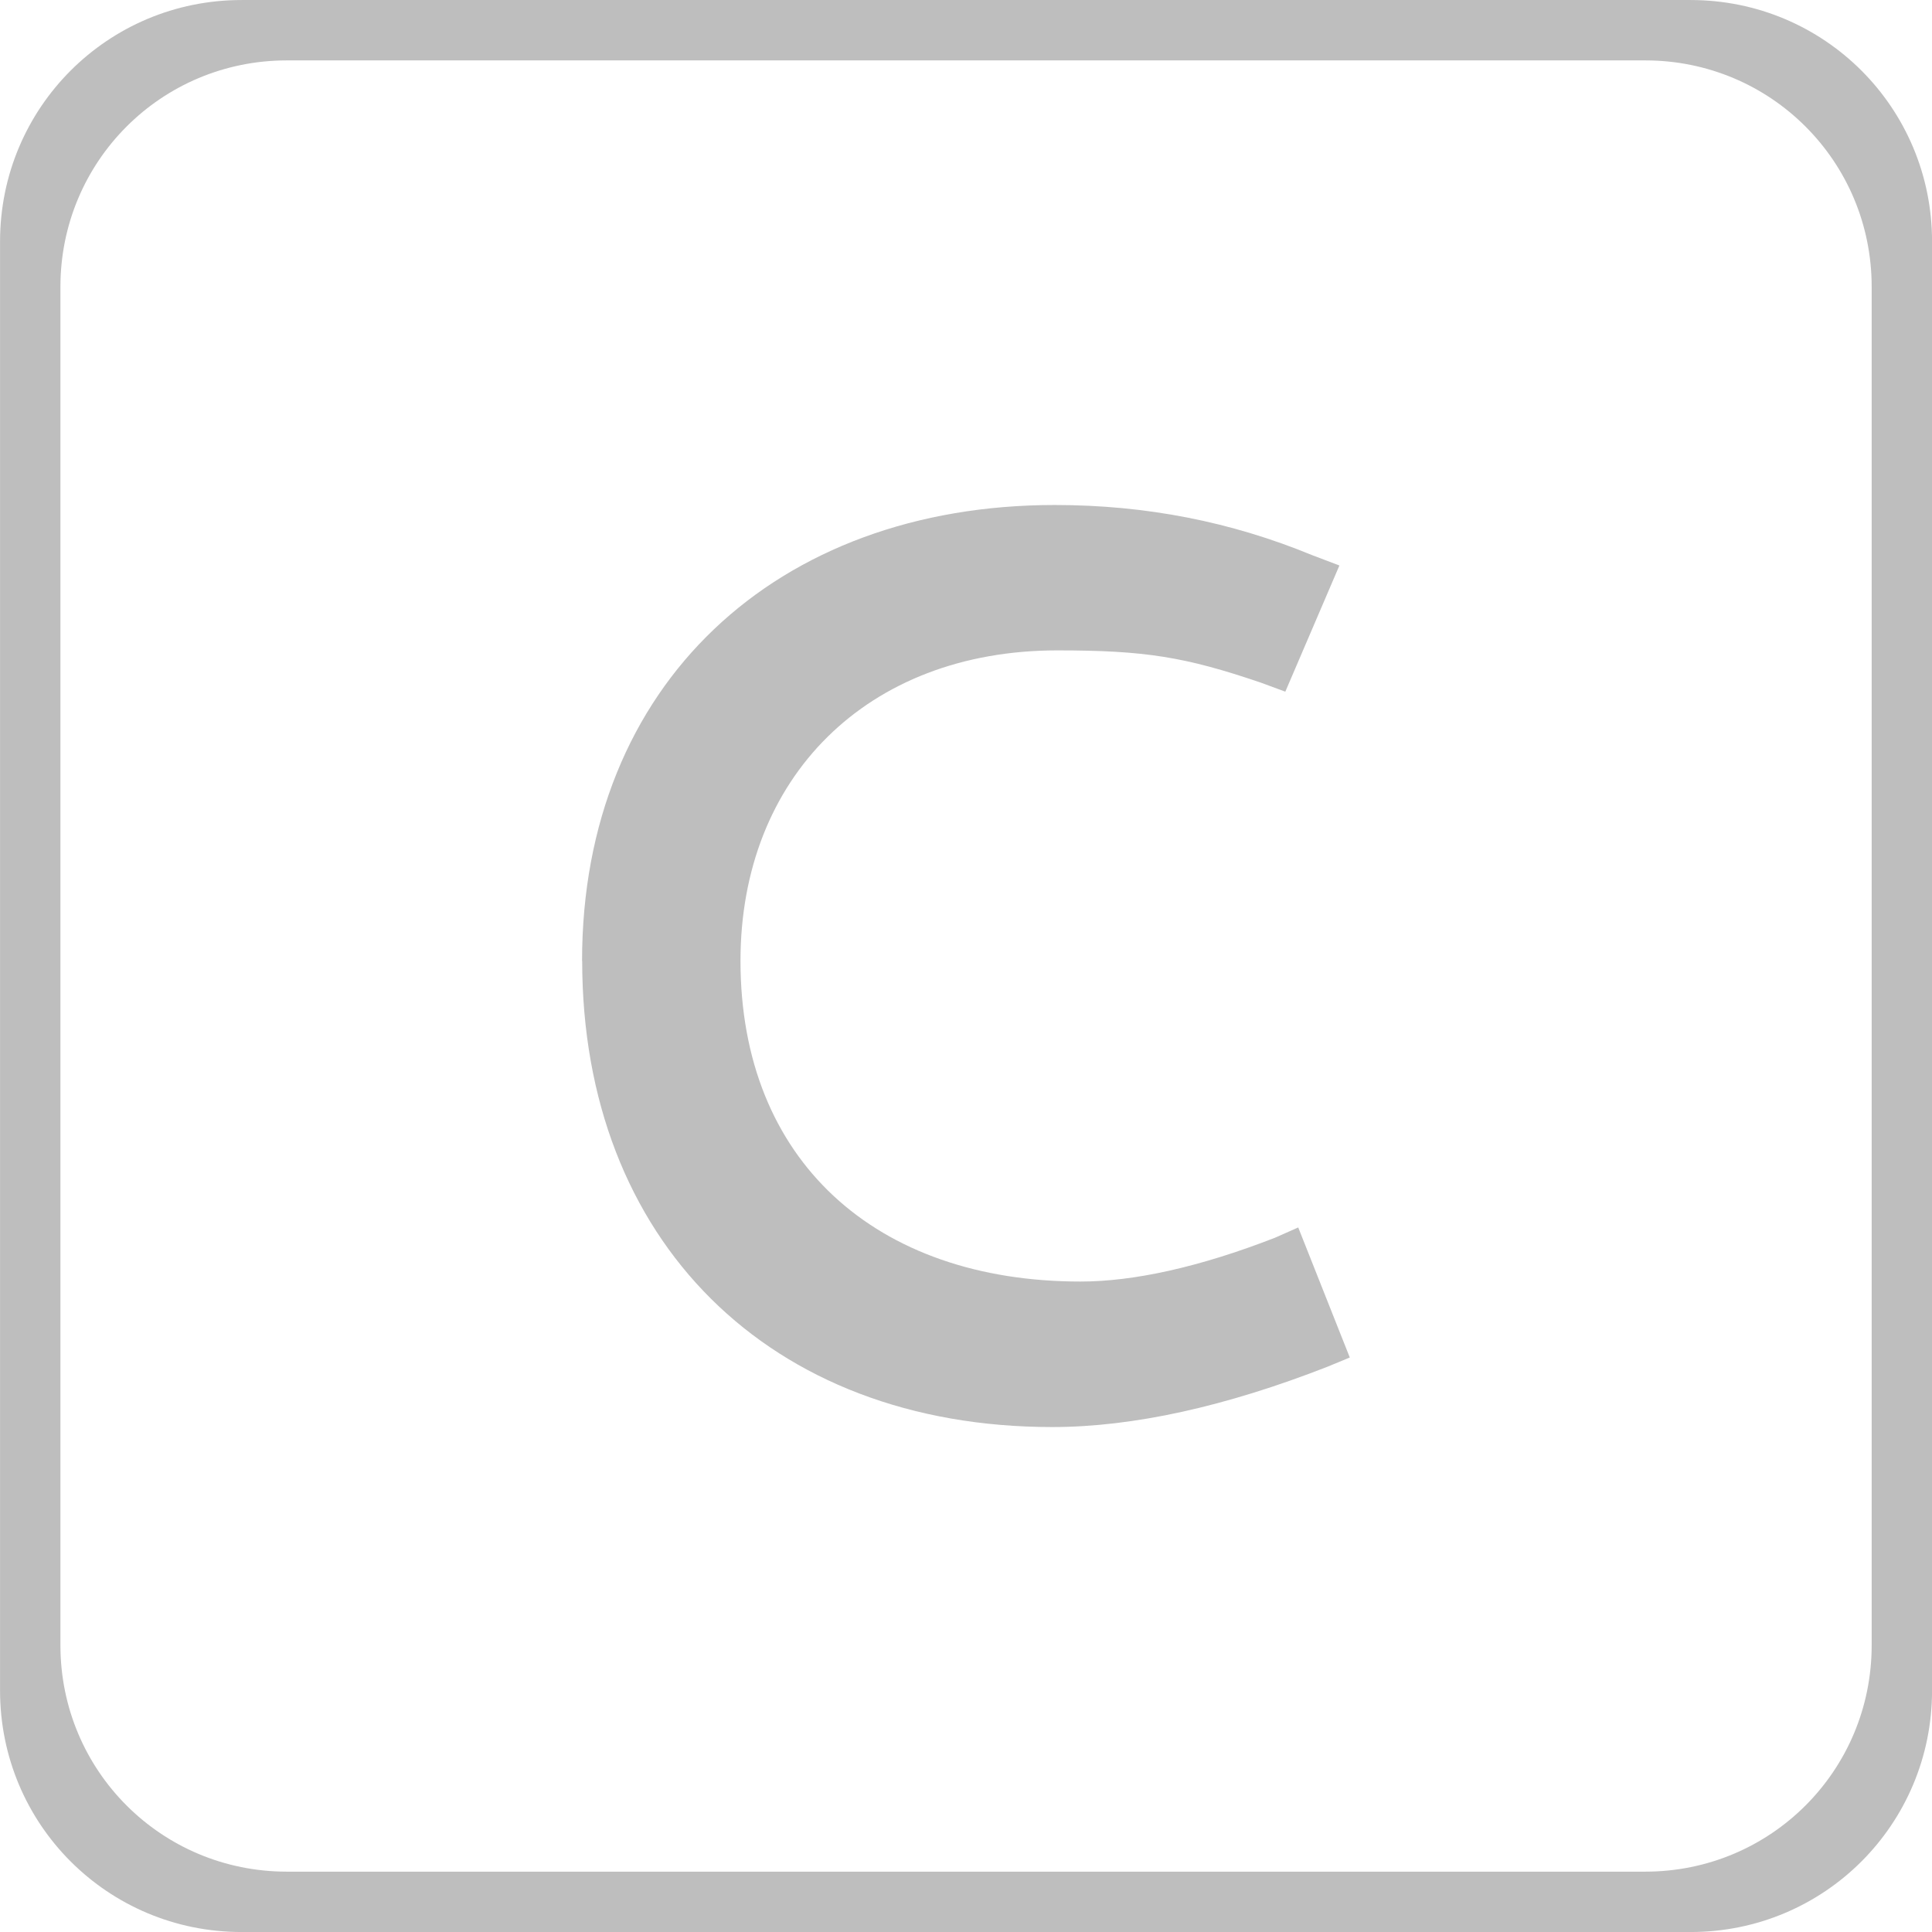
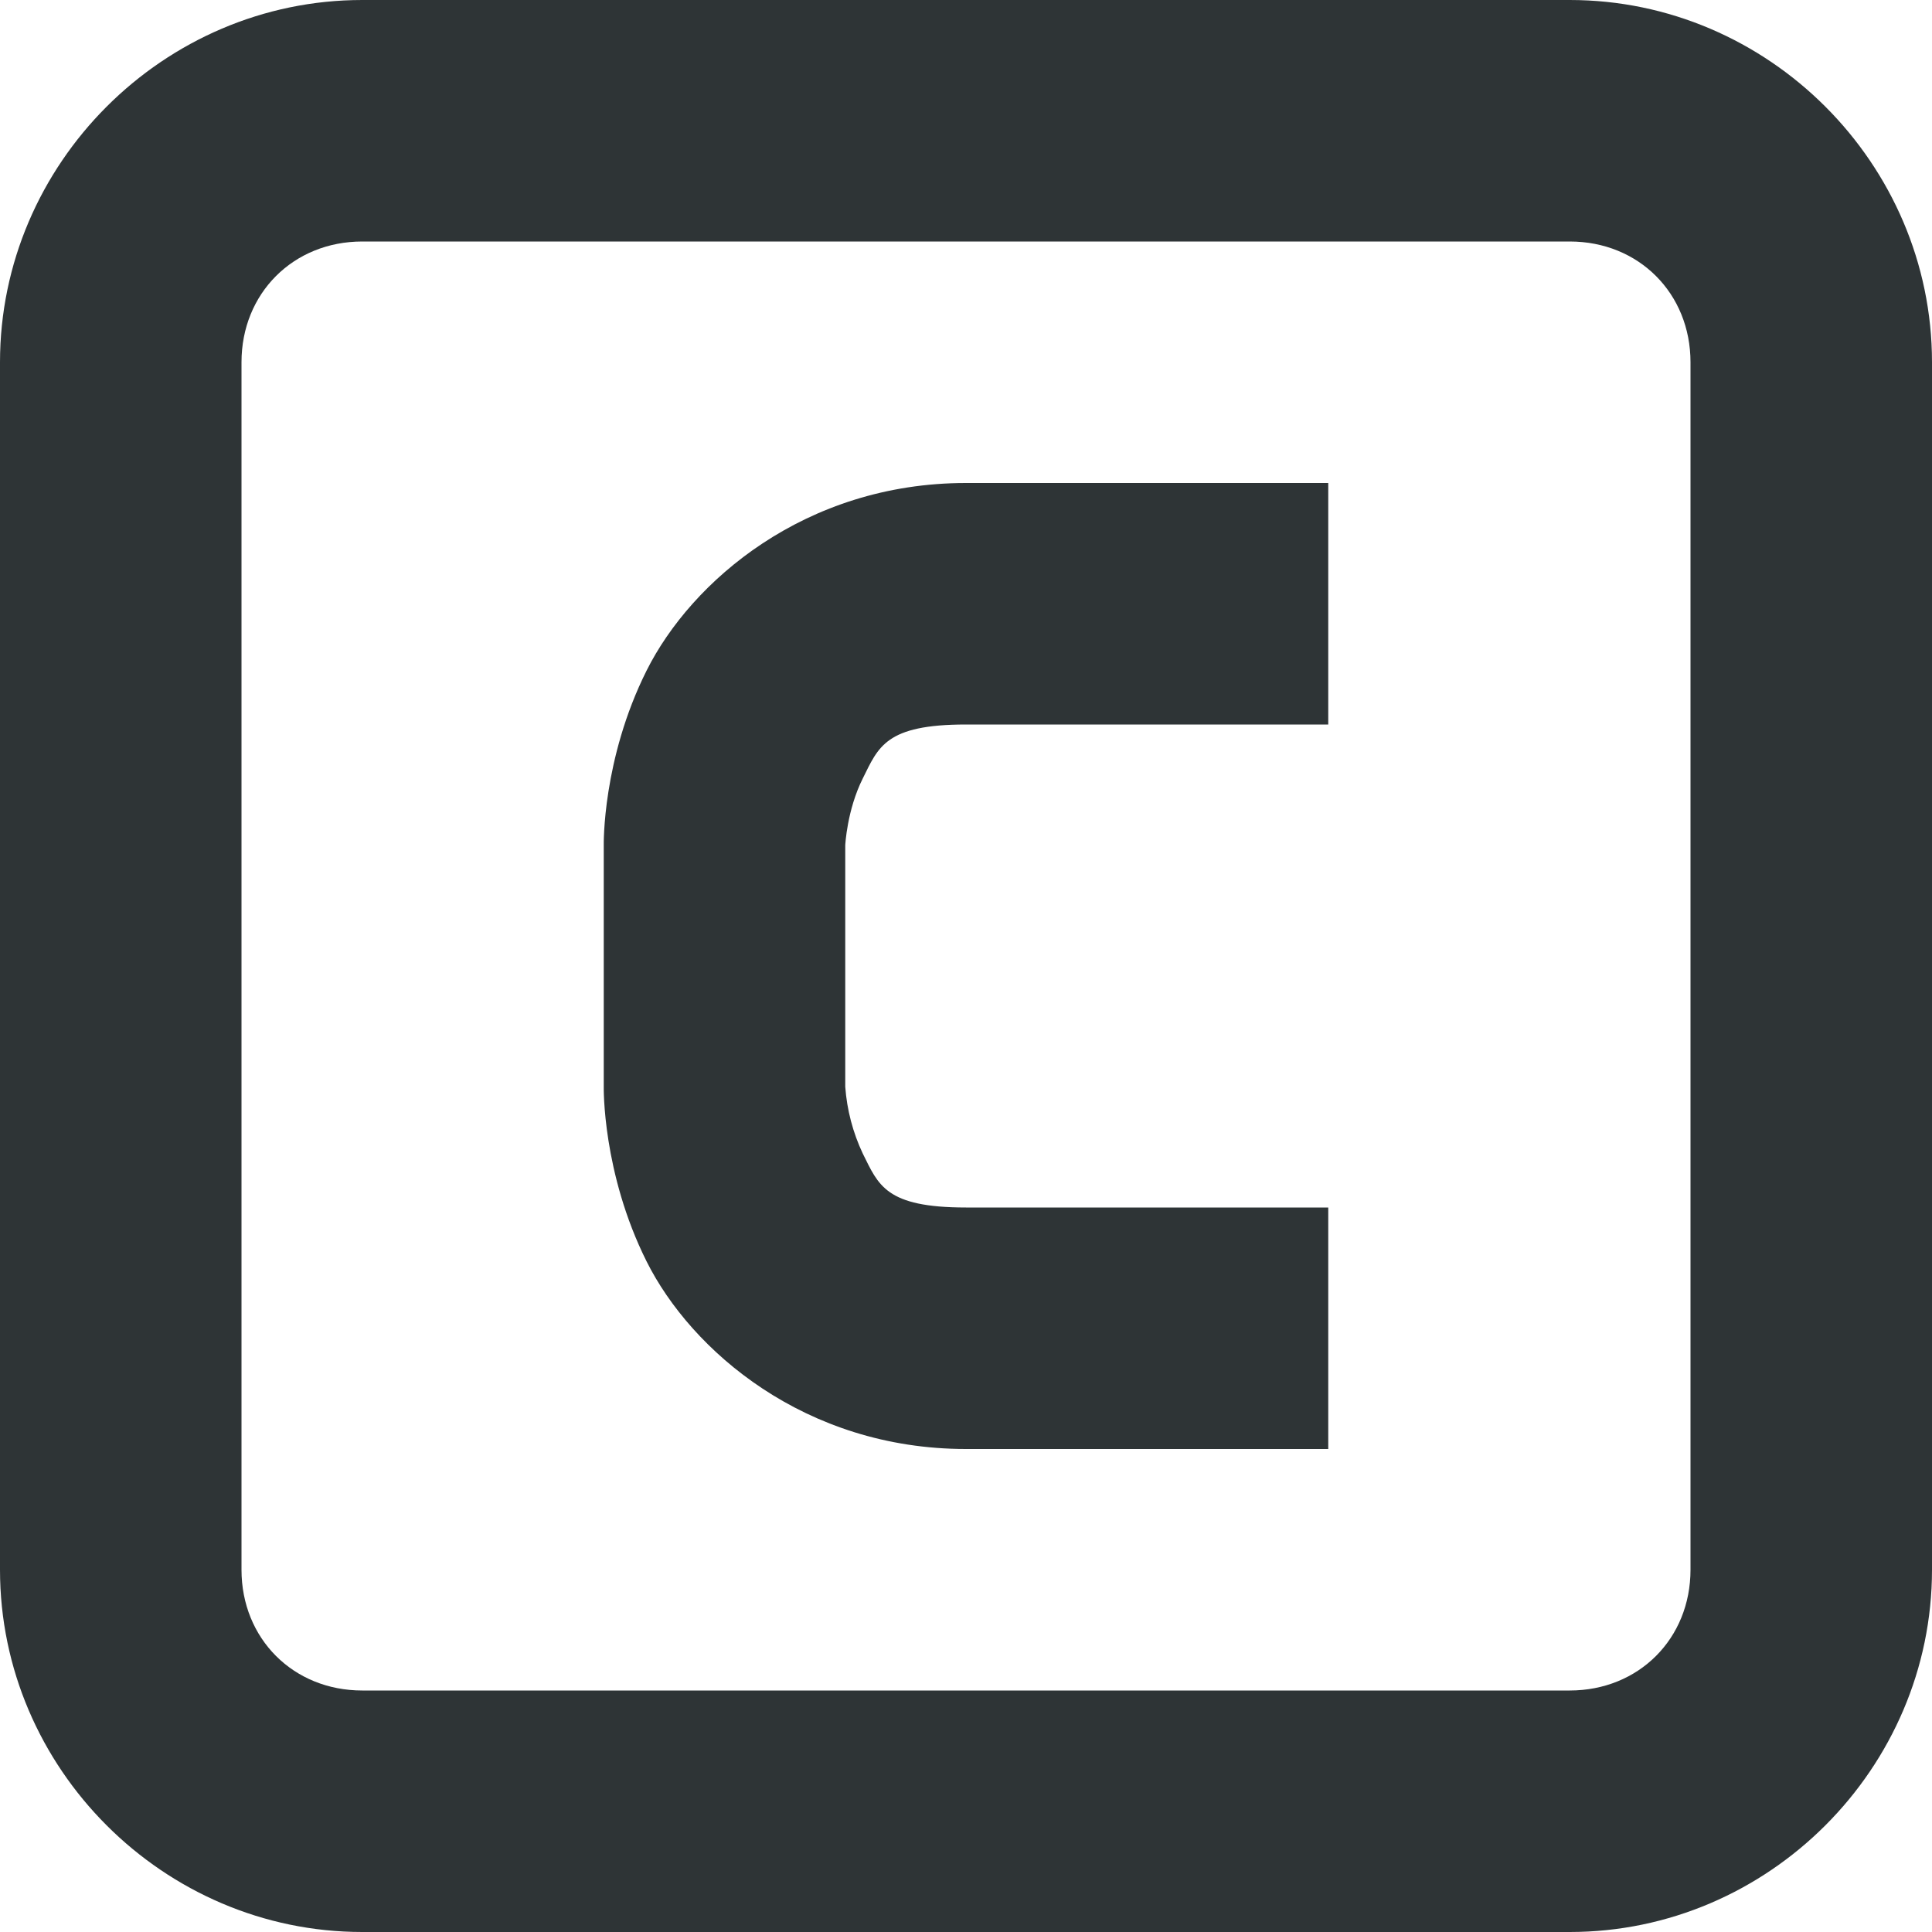
- <svg xmlns="http://www.w3.org/2000/svg" height="16" id="svg7384" version="1.1" width="16">
-   <defs id="defs7386" />
-   <g id="layer2" transform="translate(-109.0796,-127.8728)" />
-   <g id="layer9" transform="translate(-350.0798,-344.8728)" />
-   <g id="layer1" transform="translate(-109.0796,-127.8728)" />
-   <g id="layer3" transform="translate(-109.0796,-127.8728)">
-     <path d="m 113.901,135.83 c 0,2.315 1.547,3.861 3.893,3.861 0.672,0 1.44,-0.171 2.283,-0.501 l 0.181,-0.075 -0.427,-1.077 -0.192,0.085 c -0.629,0.245 -1.173,0.363 -1.611,0.363 -1.696,0 -2.816,-1.003 -2.816,-2.656 0,-1.515 1.045,-2.571 2.624,-2.571 0.725,0 1.056,0.053 1.685,0.267 l 0.203,0.075 0.448,-1.045 -0.224,-0.085 c -0.672,-0.277 -1.376,-0.416 -2.133,-0.416 -2.304,0 -3.915,1.483 -3.915,3.776 z" id="path4894" style="font-weight:bold;font-size:medium;line-height:25px;font-family:Cantarell;-inkscape-font-specification:'Cantarell, Bold';letter-spacing:0px;word-spacing:0px;fill:#bebebe;stroke-width:1px" />
-     <path d="m 111.08,127.873 c -1.108,0 -2,0.892 -2,2 v 12 c 0,1.108 0.892,2 2,2 h 12 c 1.108,0 2,-0.892 2,-2 v -12 c 0,-1.108 -0.892,-2 -2,-2 z m 0.375,0.5 h 11.25 c 1.039,0 1.875,0.836 1.875,1.875 v 11.25 c 0,1.039 -0.836,1.875 -1.875,1.875 h -11.25 c -1.039,0 -1.875,-0.836 -1.875,-1.875 v -11.25 c 0,-1.039 0.836,-1.875 1.875,-1.875 z" id="path4928" style="fill:#bebebe" />
+ <svg xmlns="http://www.w3.org/2000/svg" width="16" height="16">
+   <g color="#000" font-weight="400" font-family="sans-serif" white-space="normal" fill="#2e3436">
+     <path d="M3 0C1.355 0 0 1.355 0 3v10c0 1.645 1.355 3 3 3h10c1.645 0 3-1.355 3-3V3c0-1.645-1.355-3-3-3zm0 2h10c.571 0 1 .429 1 1v10c0 .571-.429 1-1 1H3c-.571 0-1-.429-1-1V3c0-.571.429-1 1-1z" style="line-height:normal;font-variant-ligatures:normal;font-variant-position:normal;font-variant-caps:normal;font-variant-numeric:normal;font-variant-alternates:normal;font-feature-settings:normal;text-indent:0;text-align:start;text-decoration-line:none;text-decoration-style:solid;text-decoration-color:#000;text-transform:none;text-orientation:mixed;shape-padding:0;isolation:auto;mix-blend-mode:normal" overflow="visible" />
+     <path d="M8 4c-1.333 0-2.275.814-2.645 1.553C4.986 6.29 5 7 5 7v2s-.014.709.355 1.447C5.725 11.186 6.667 12 8 12h3v-2H8c-.667 0-.725-.186-.855-.447A1.564 1.564 0 0 1 7 9V7s.014-.291.145-.553C7.275 6.186 7.333 6 8 6h3V4h-1z" style="line-height:normal;font-variant-ligatures:normal;font-variant-position:normal;font-variant-caps:normal;font-variant-numeric:normal;font-variant-alternates:normal;font-feature-settings:normal;text-indent:0;text-align:start;text-decoration-line:none;text-decoration-style:solid;text-decoration-color:#000;text-transform:none;text-orientation:mixed;shape-padding:0;isolation:auto;mix-blend-mode:normal" overflow="visible" />
  </g>
</svg>
